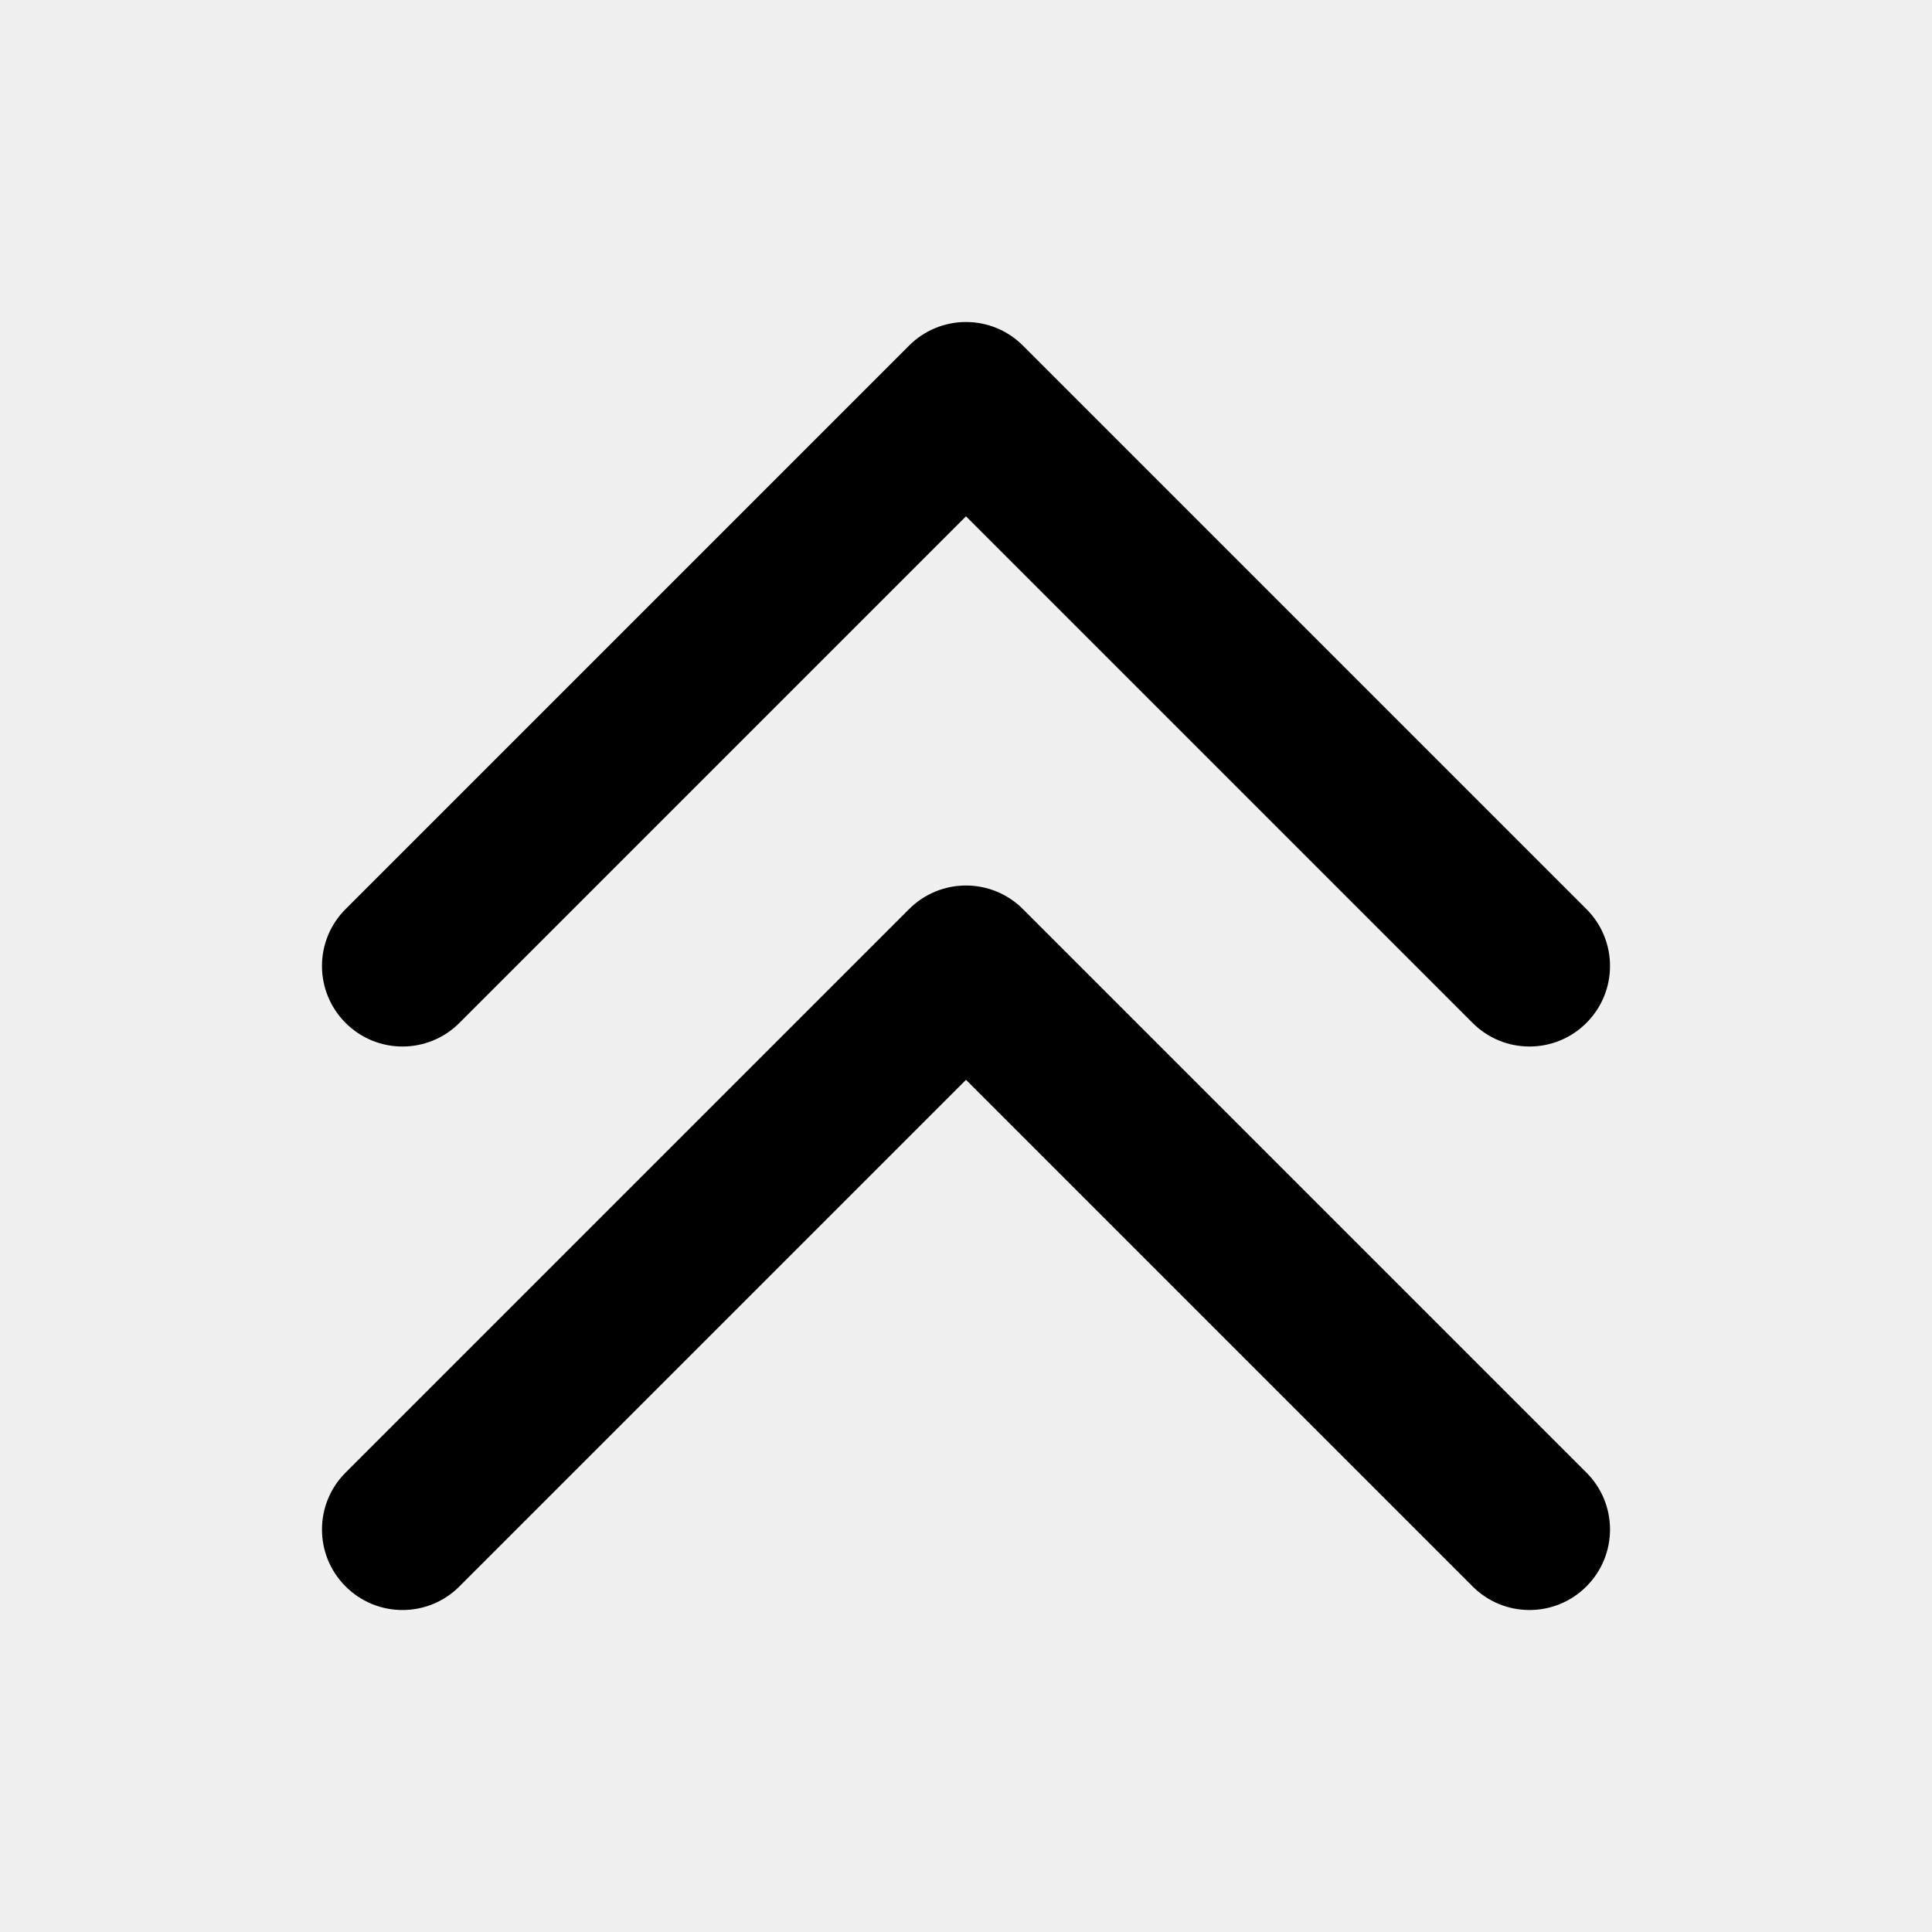
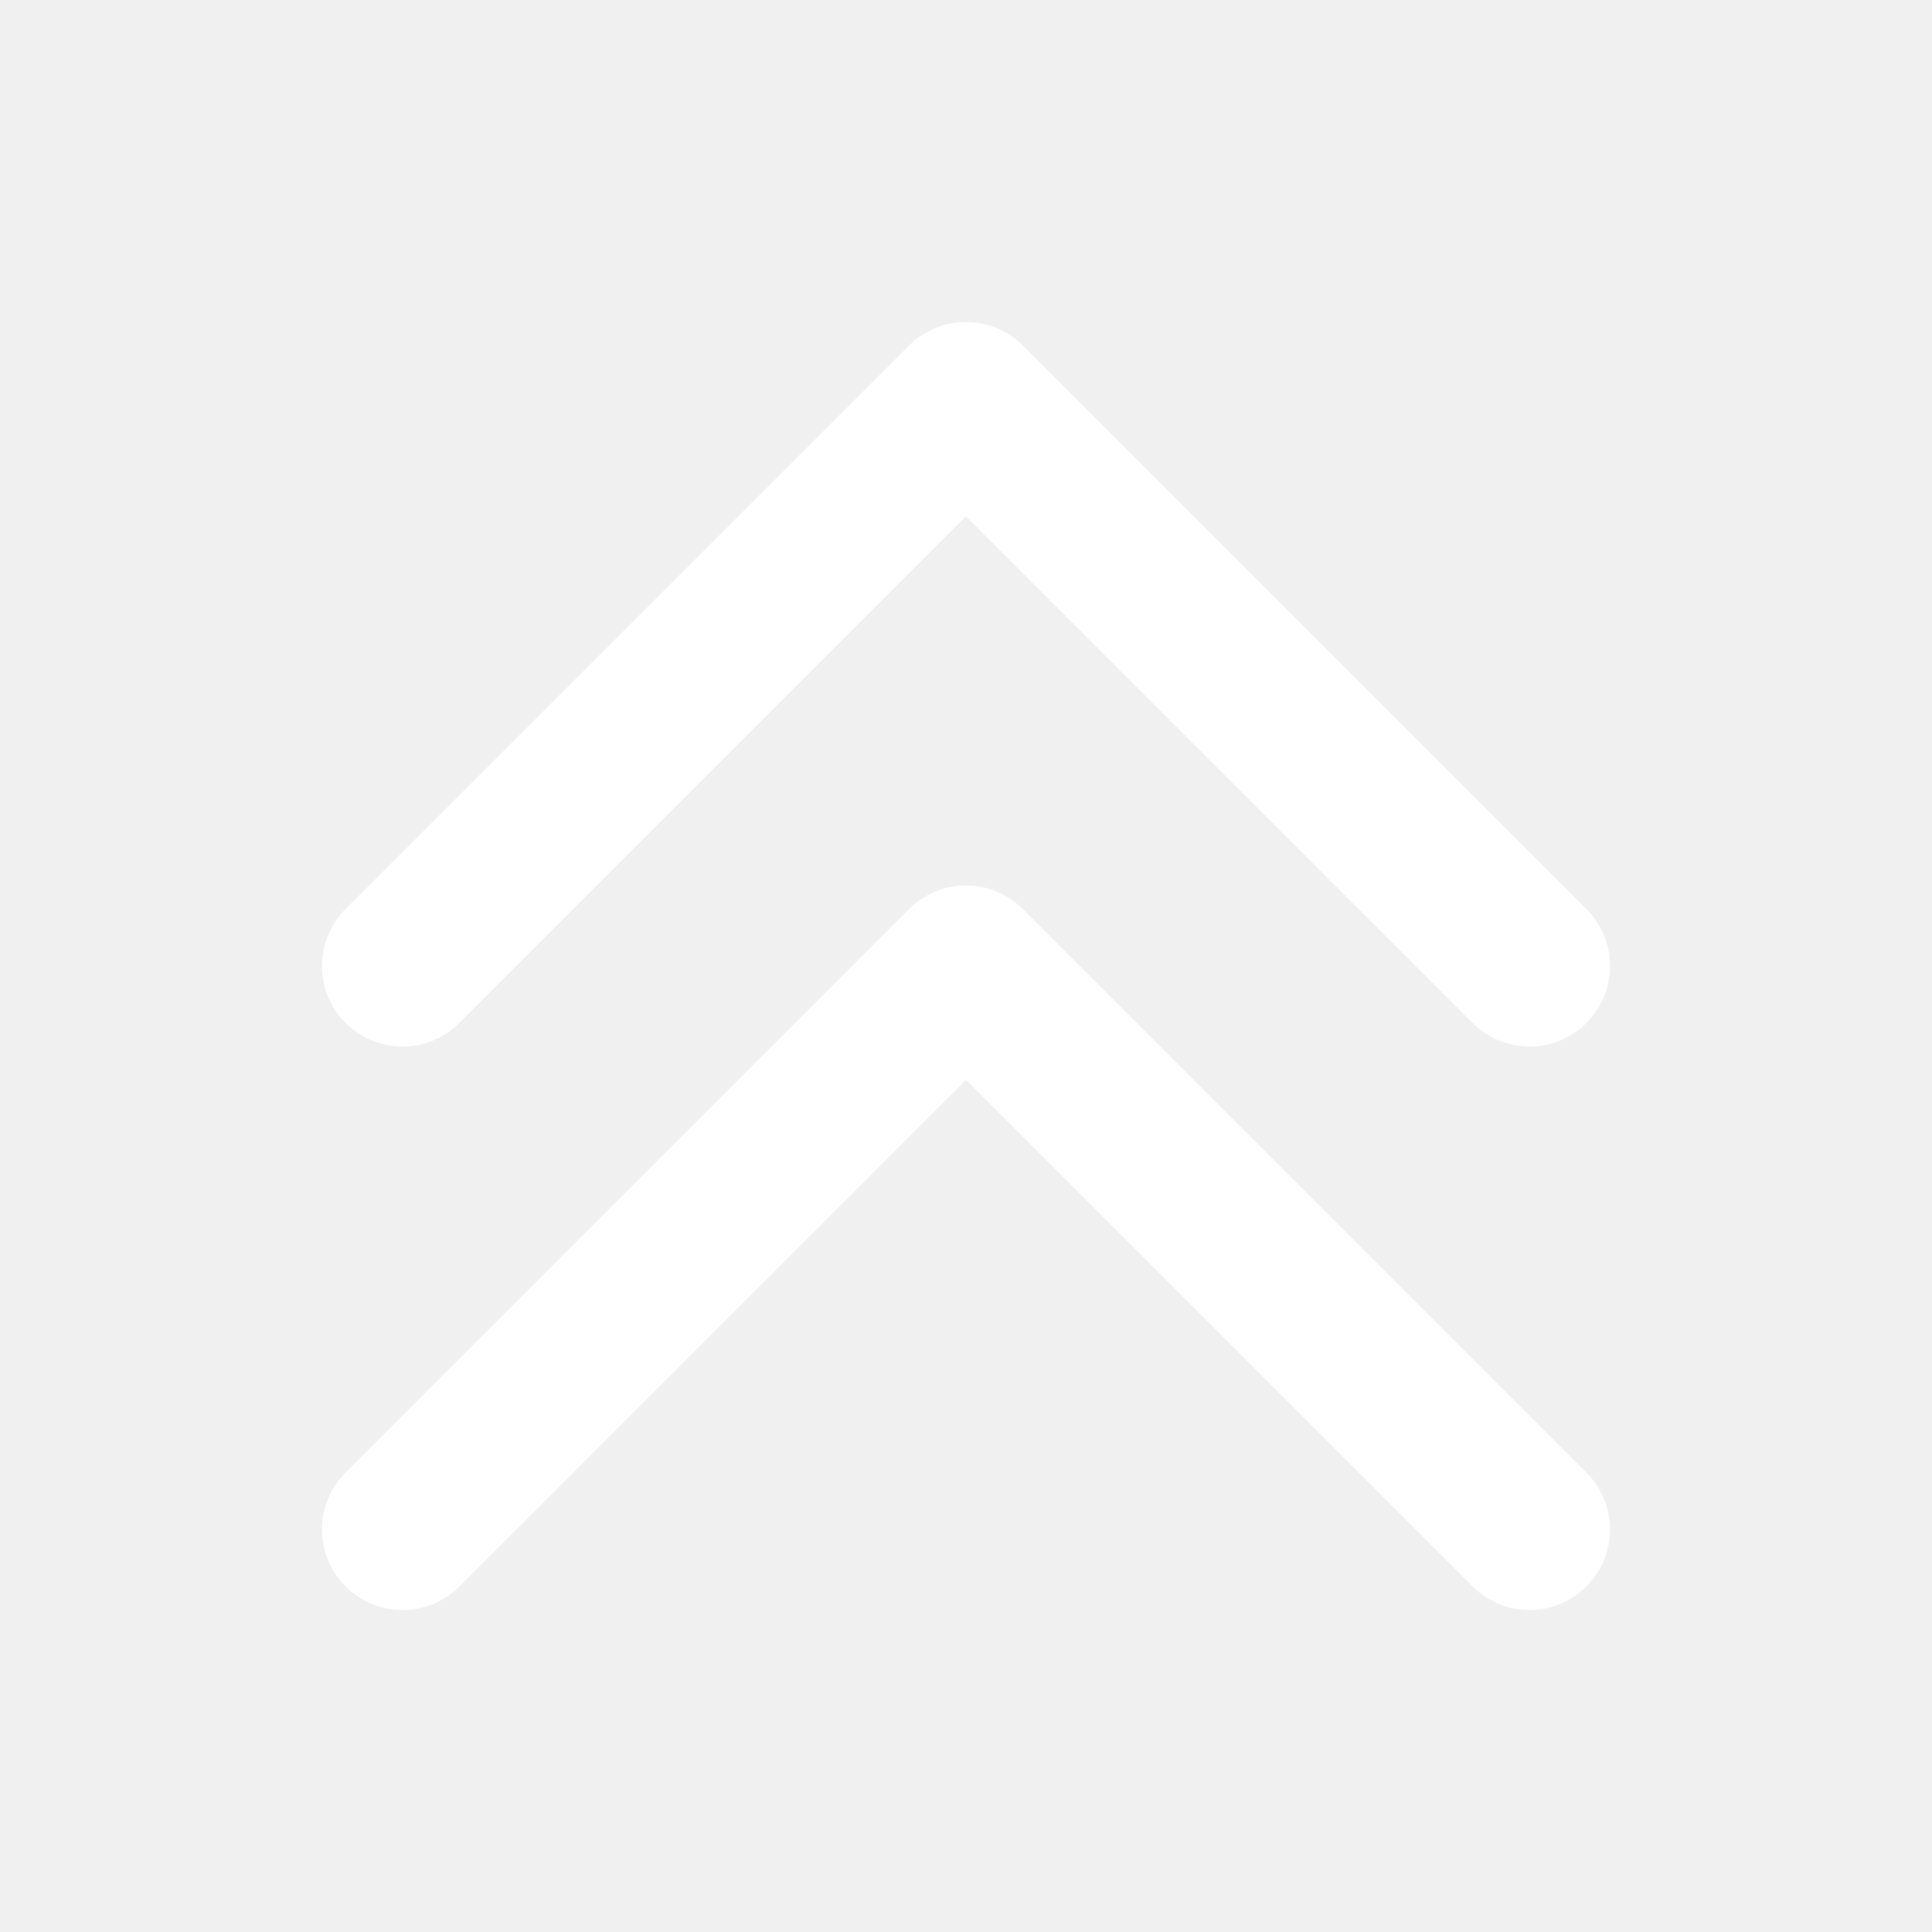
<svg xmlns="http://www.w3.org/2000/svg" width="800px" height="800px" viewBox="0 0 24 24" fill="none">
-   <path fill-rule="evenodd" clip-rule="evenodd" d="M12.707 4.293C12.52 4.105 12.265 4 12 4C11.735 4 11.48 4.105 11.293 4.293L4.293 11.293C3.902 11.683 3.902 12.317 4.293 12.707C4.683 13.098 5.317 13.098 5.707 12.707L12 6.414L18.293 12.707C18.683 13.098 19.317 13.098 19.707 12.707C20.098 12.317 20.098 11.683 19.707 11.293L12.707 4.293ZM12.707 11.293C12.52 11.105 12.265 11 12 11C11.735 11 11.48 11.105 11.293 11.293L4.293 18.293C3.902 18.683 3.902 19.317 4.293 19.707C4.683 20.098 5.317 20.098 5.707 19.707L12 13.414L18.293 19.707C18.683 20.098 19.317 20.098 19.707 19.707C20.098 19.317 20.098 18.683 19.707 18.293L12.707 11.293Z" fill="#000000" />
+   <path fill-rule="evenodd" clip-rule="evenodd" d="M12.707 4.293C12.52 4.105 12.265 4 12 4C11.735 4 11.48 4.105 11.293 4.293L4.293 11.293C3.902 11.683 3.902 12.317 4.293 12.707C4.683 13.098 5.317 13.098 5.707 12.707L12 6.414L18.293 12.707C18.683 13.098 19.317 13.098 19.707 12.707C20.098 12.317 20.098 11.683 19.707 11.293L12.707 4.293ZM12.707 11.293C12.52 11.105 12.265 11 12 11C11.735 11 11.48 11.105 11.293 11.293L4.293 18.293C3.902 18.683 3.902 19.317 4.293 19.707C4.683 20.098 5.317 20.098 5.707 19.707L12 13.414L18.293 19.707C18.683 20.098 19.317 20.098 19.707 19.707C20.098 19.317 20.098 18.683 19.707 18.293L12.707 11.293Z" fill="#ffffff" />
</svg>
